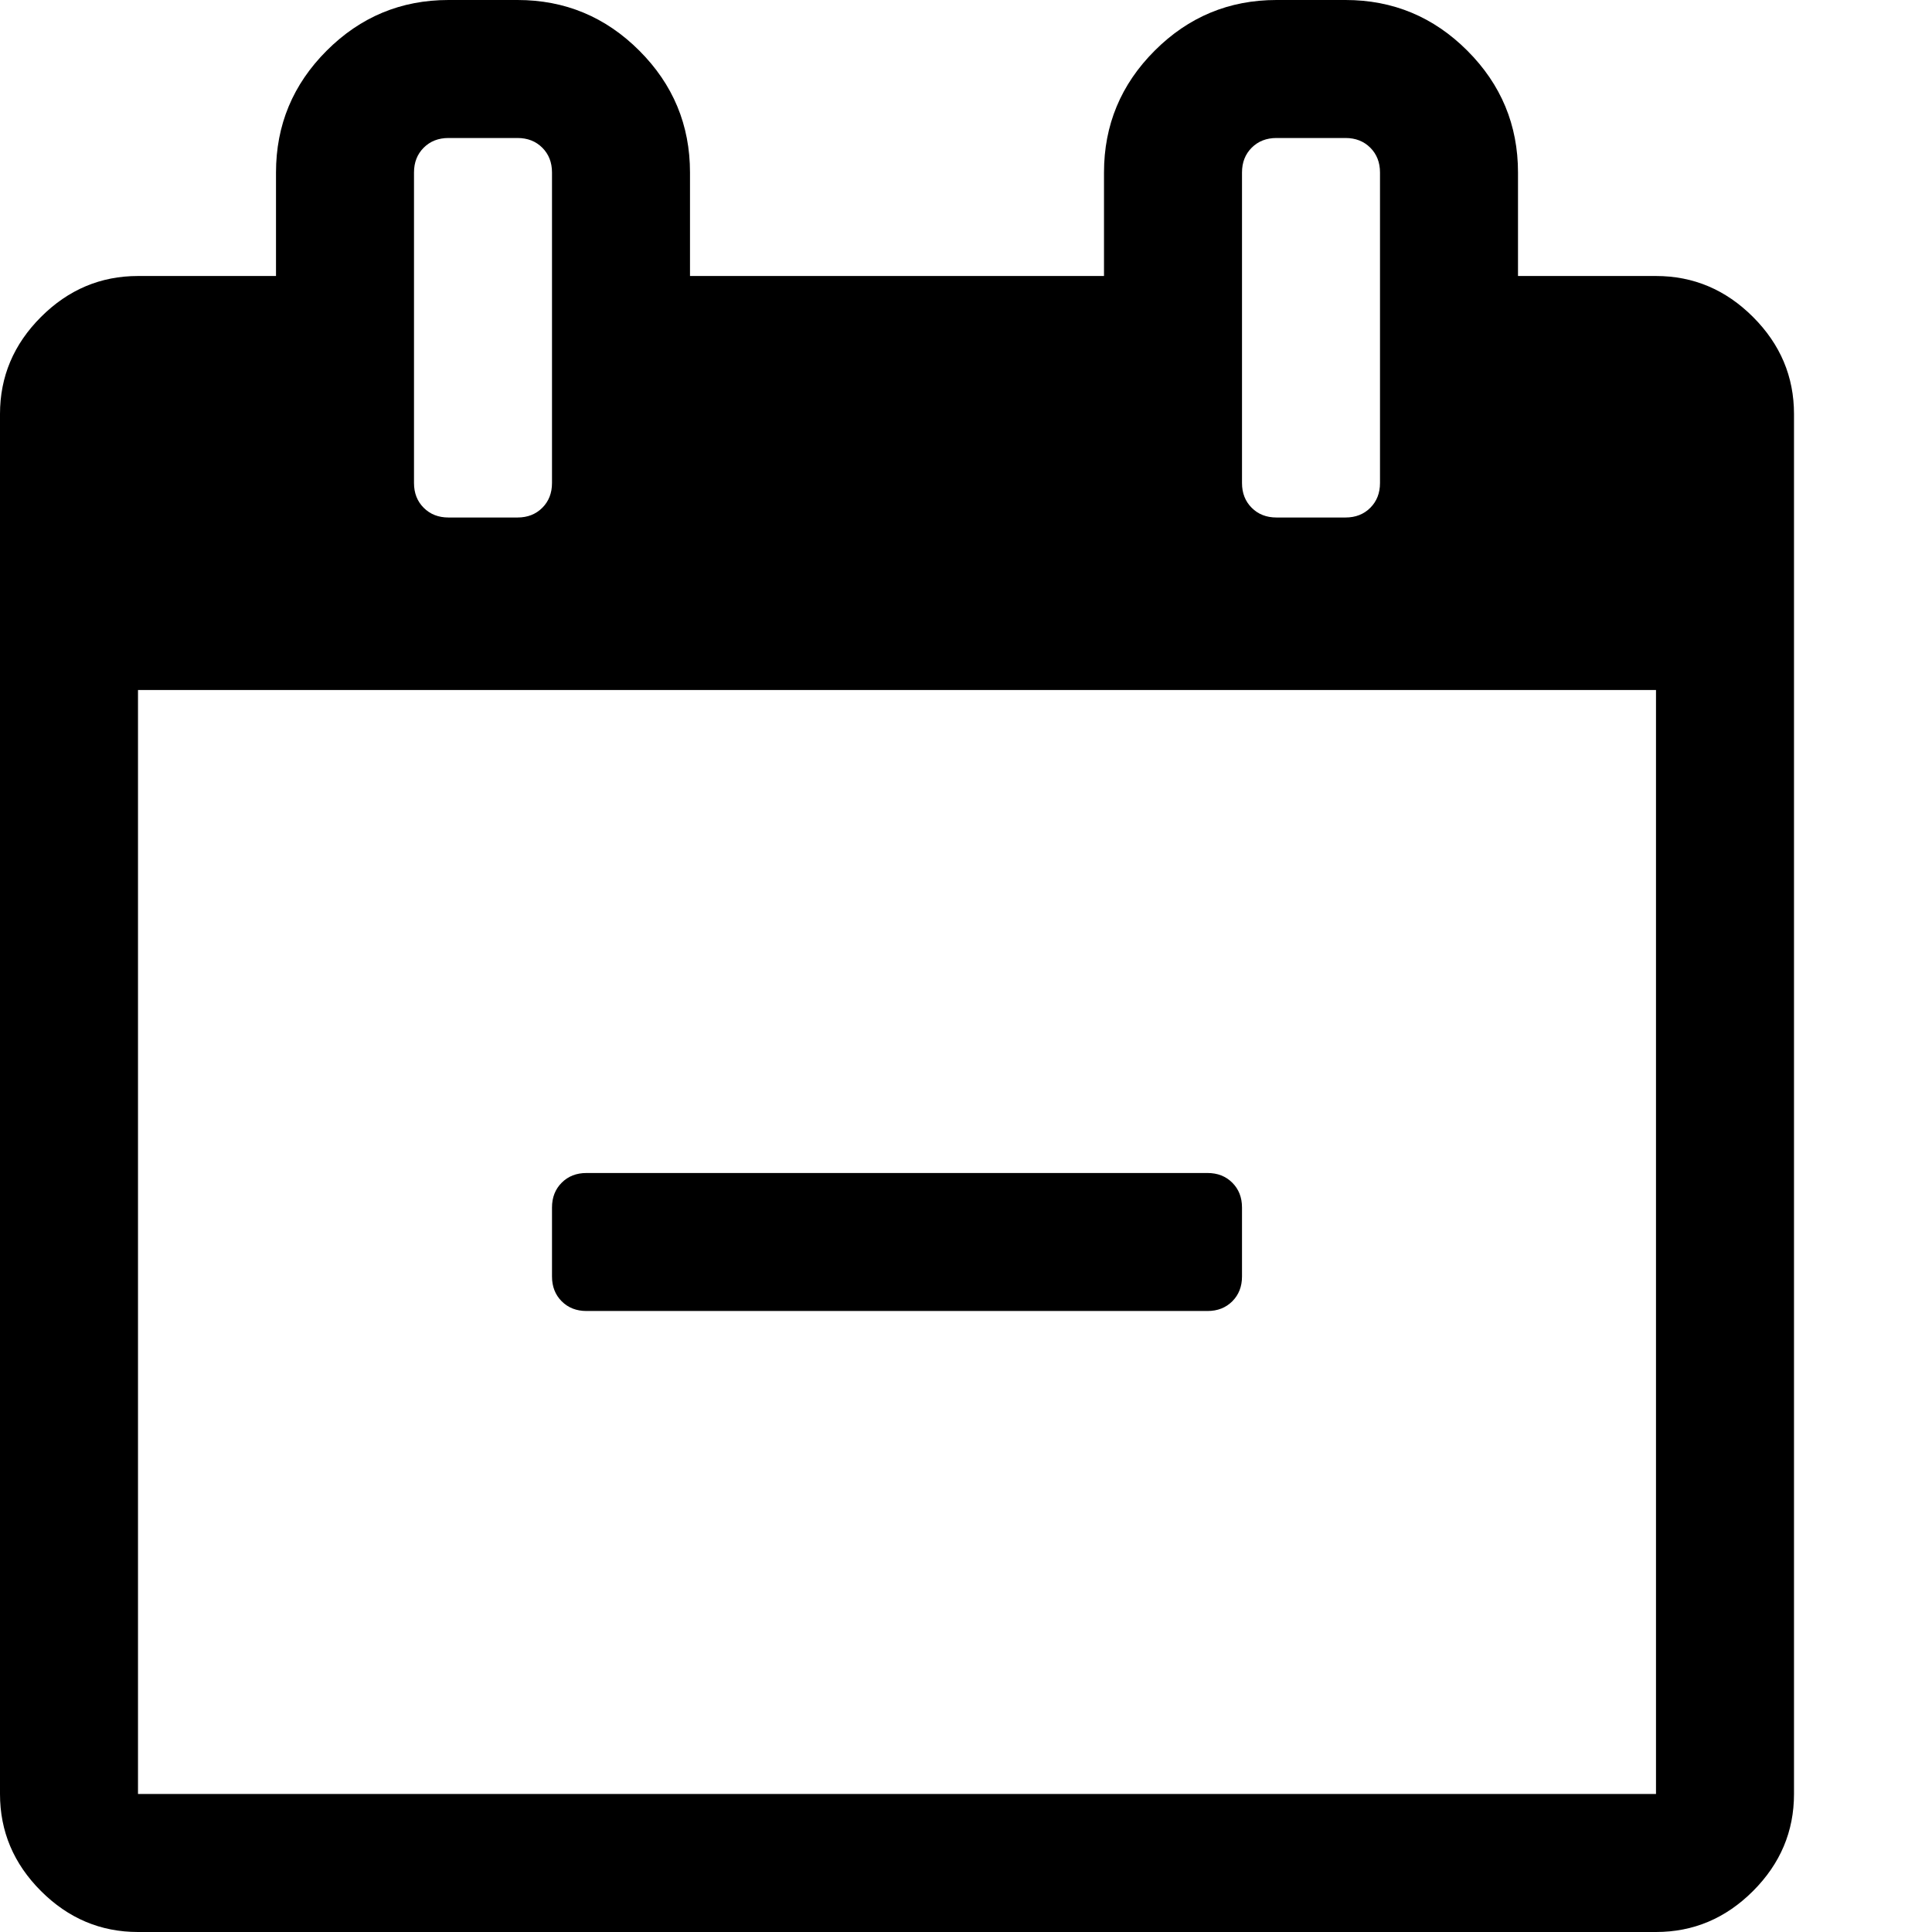
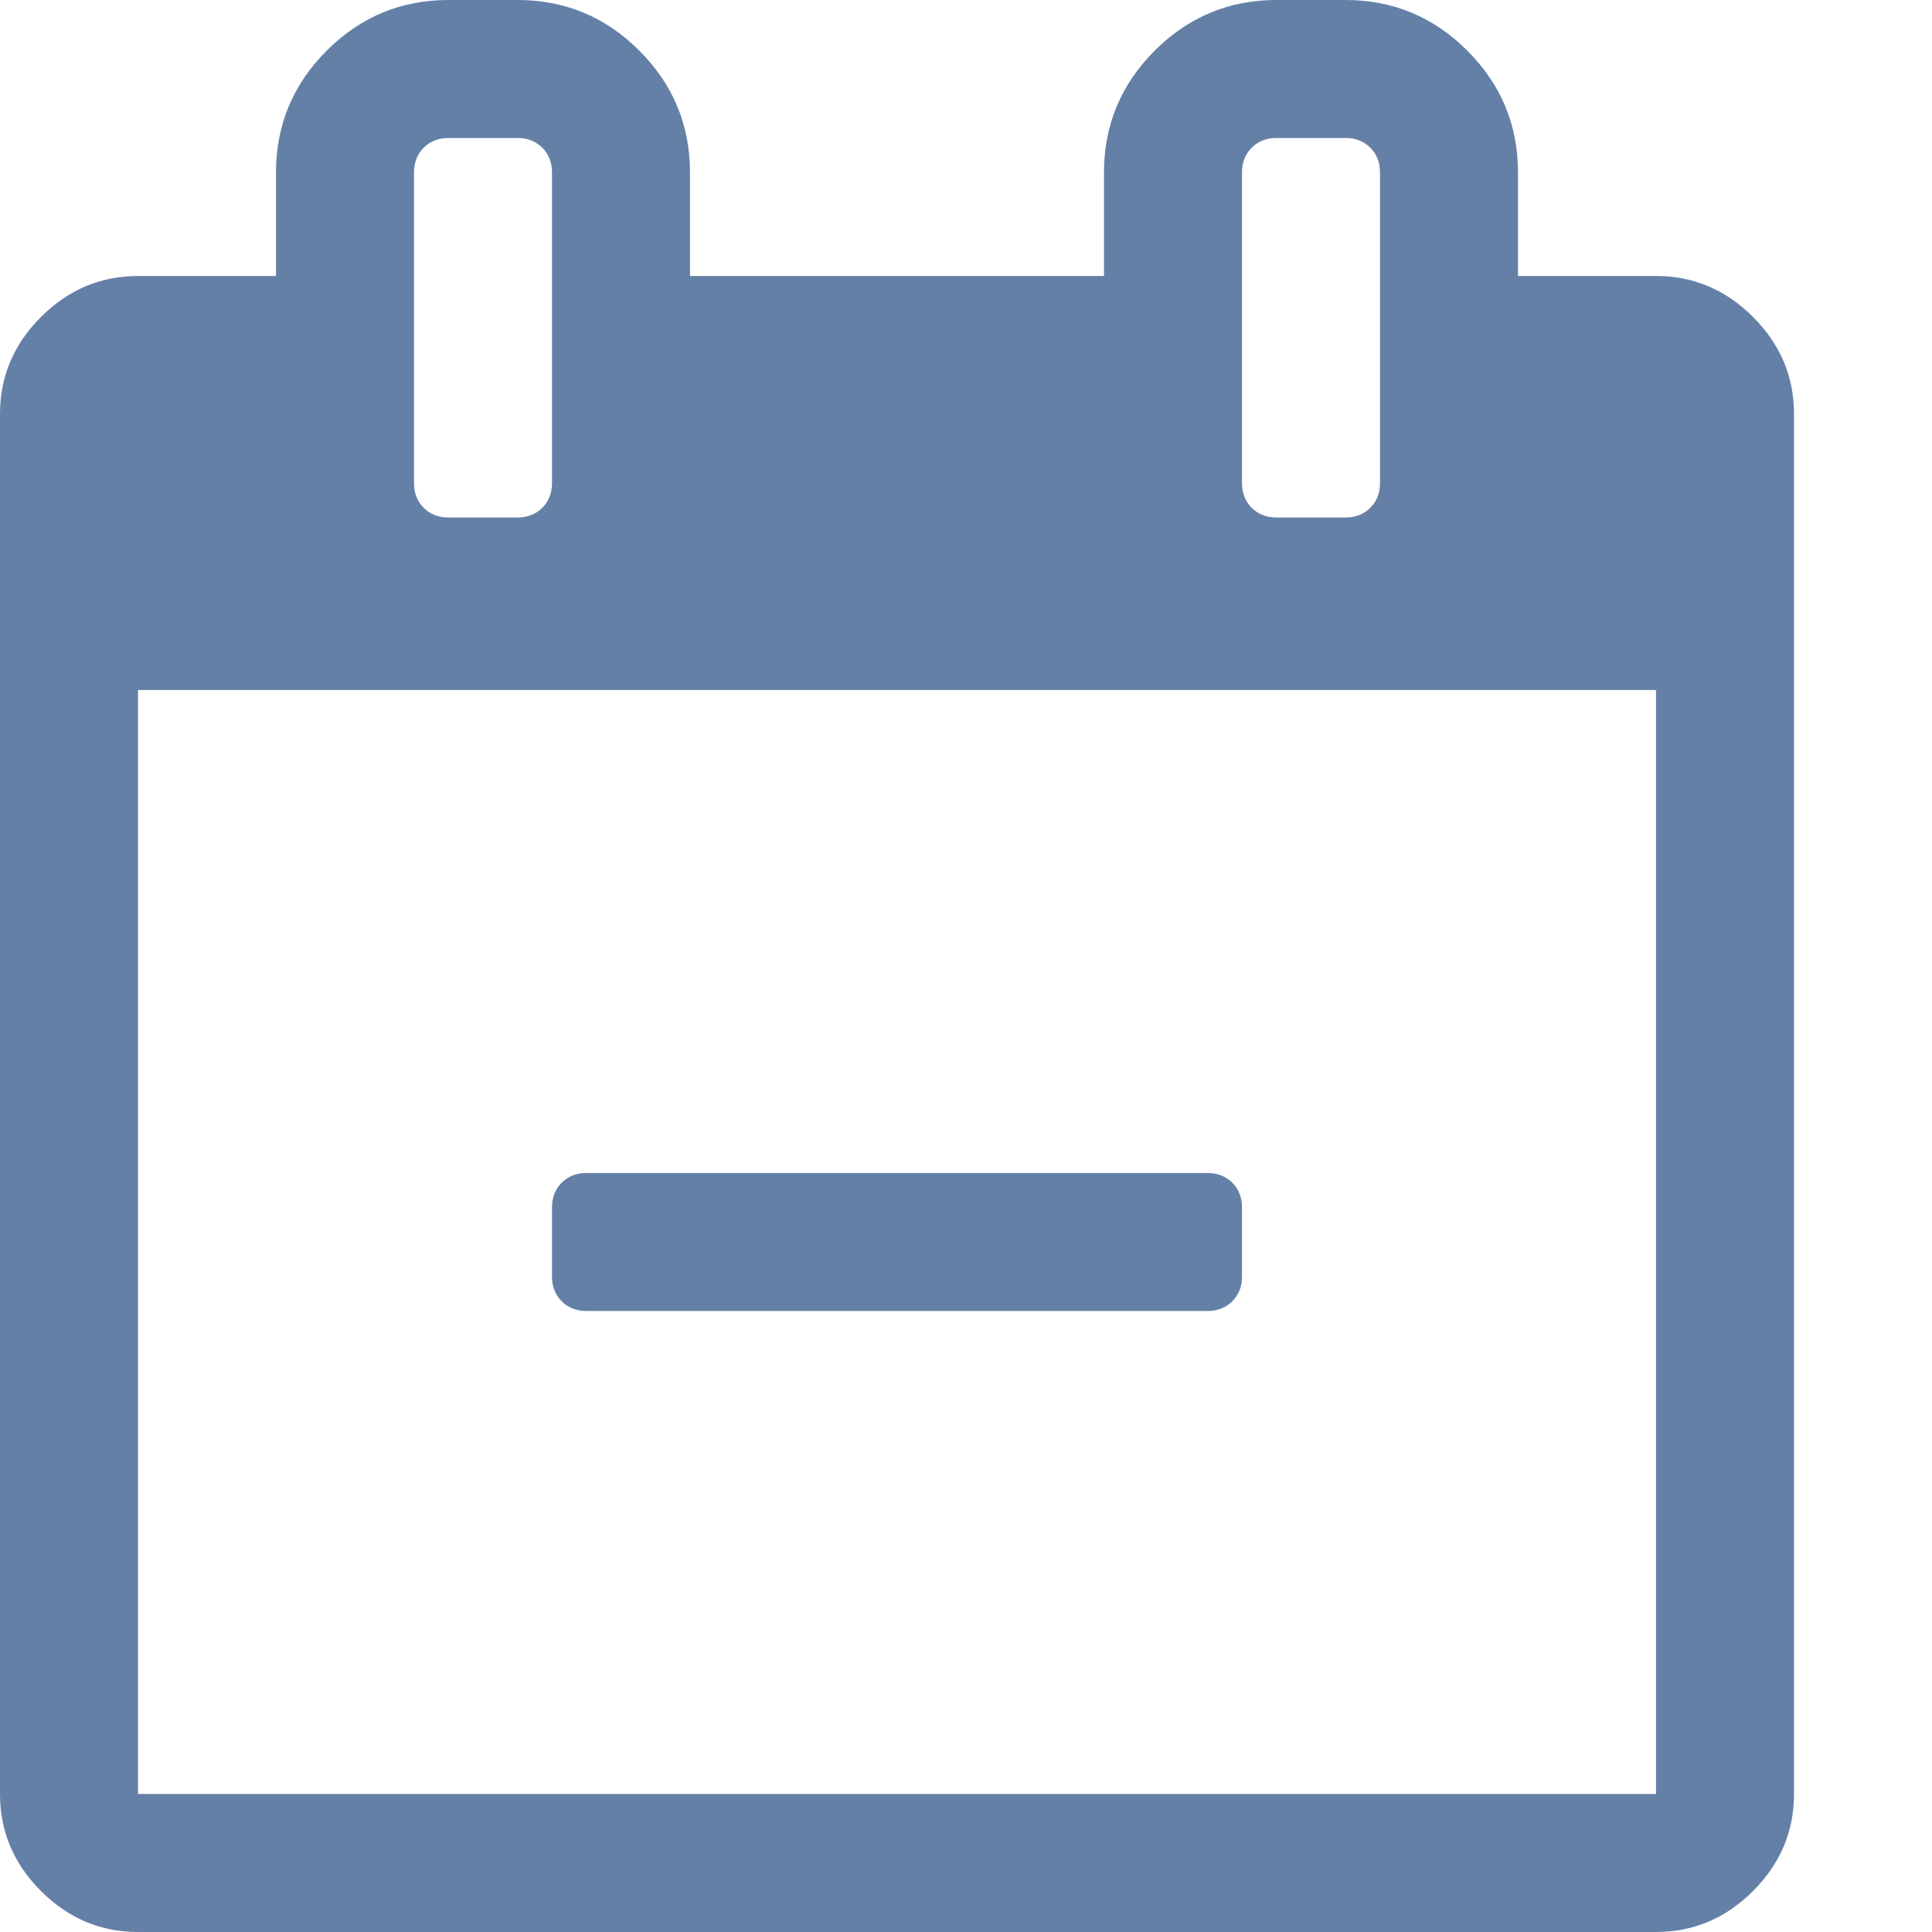
- <svg xmlns="http://www.w3.org/2000/svg" width="1792" height="1792" viewBox="0 0 1792 1792">
+ <svg xmlns="http://www.w3.org/2000/svg" width="1792" height="1792" viewBox="0 0 1792 1792" fill="rgb(100,128,167)">
  <path d="M1152 1120v64q0 14-9 23t-23 9h-576q-14 0-23-9t-9-23v-64q0-14 9-23t23-9h576q14 0 23 9t9 23zm-1024 544h1408v-1024h-1408v1024zm384-1216v-288q0-14-9-23t-23-9h-64q-14 0-23 9t-9 23v288q0 14 9 23t23 9h64q14 0 23-9t9-23zm768 0v-288q0-14-9-23t-23-9h-64q-14 0-23 9t-9 23v288q0 14 9 23t23 9h64q14 0 23-9t9-23zm384-64v1280q0 52-38 90t-90 38h-1408q-52 0-90-38t-38-90v-1280q0-52 38-90t90-38h128v-96q0-66 47-113t113-47h64q66 0 113 47t47 113v96h384v-96q0-66 47-113t113-47h64q66 0 113 47t47 113v96h128q52 0 90 38t38 90z" />
</svg>
